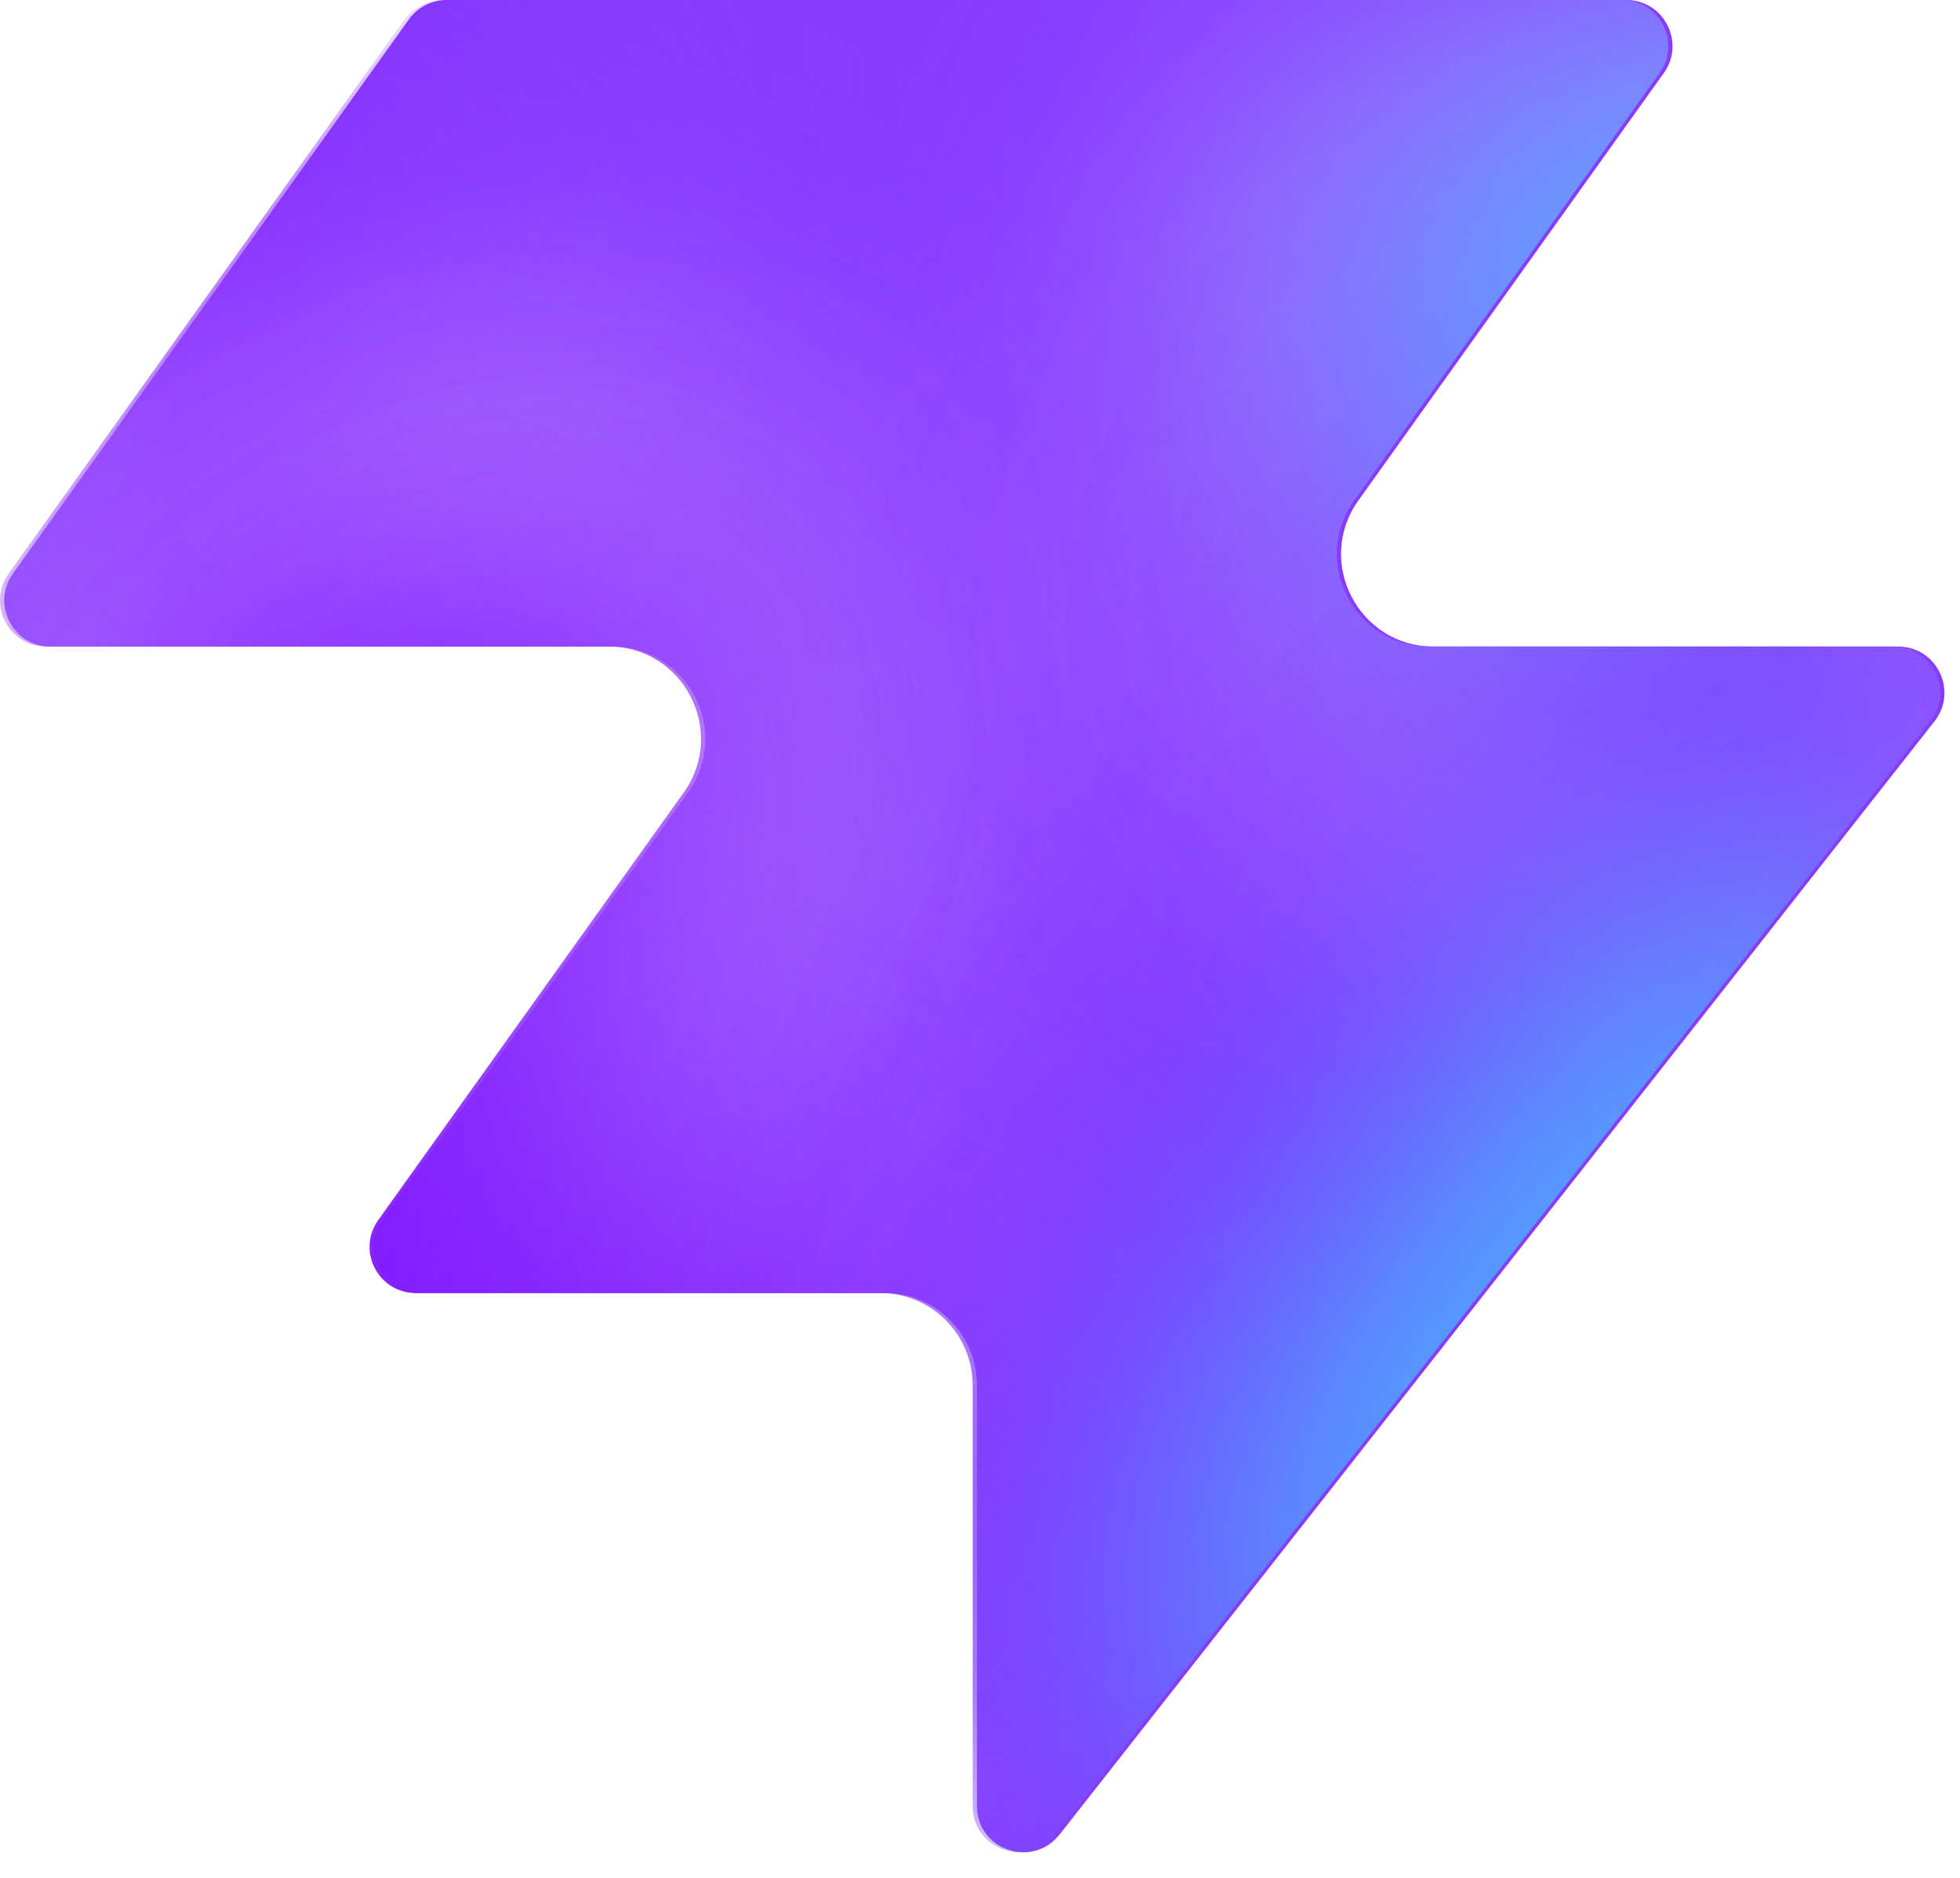
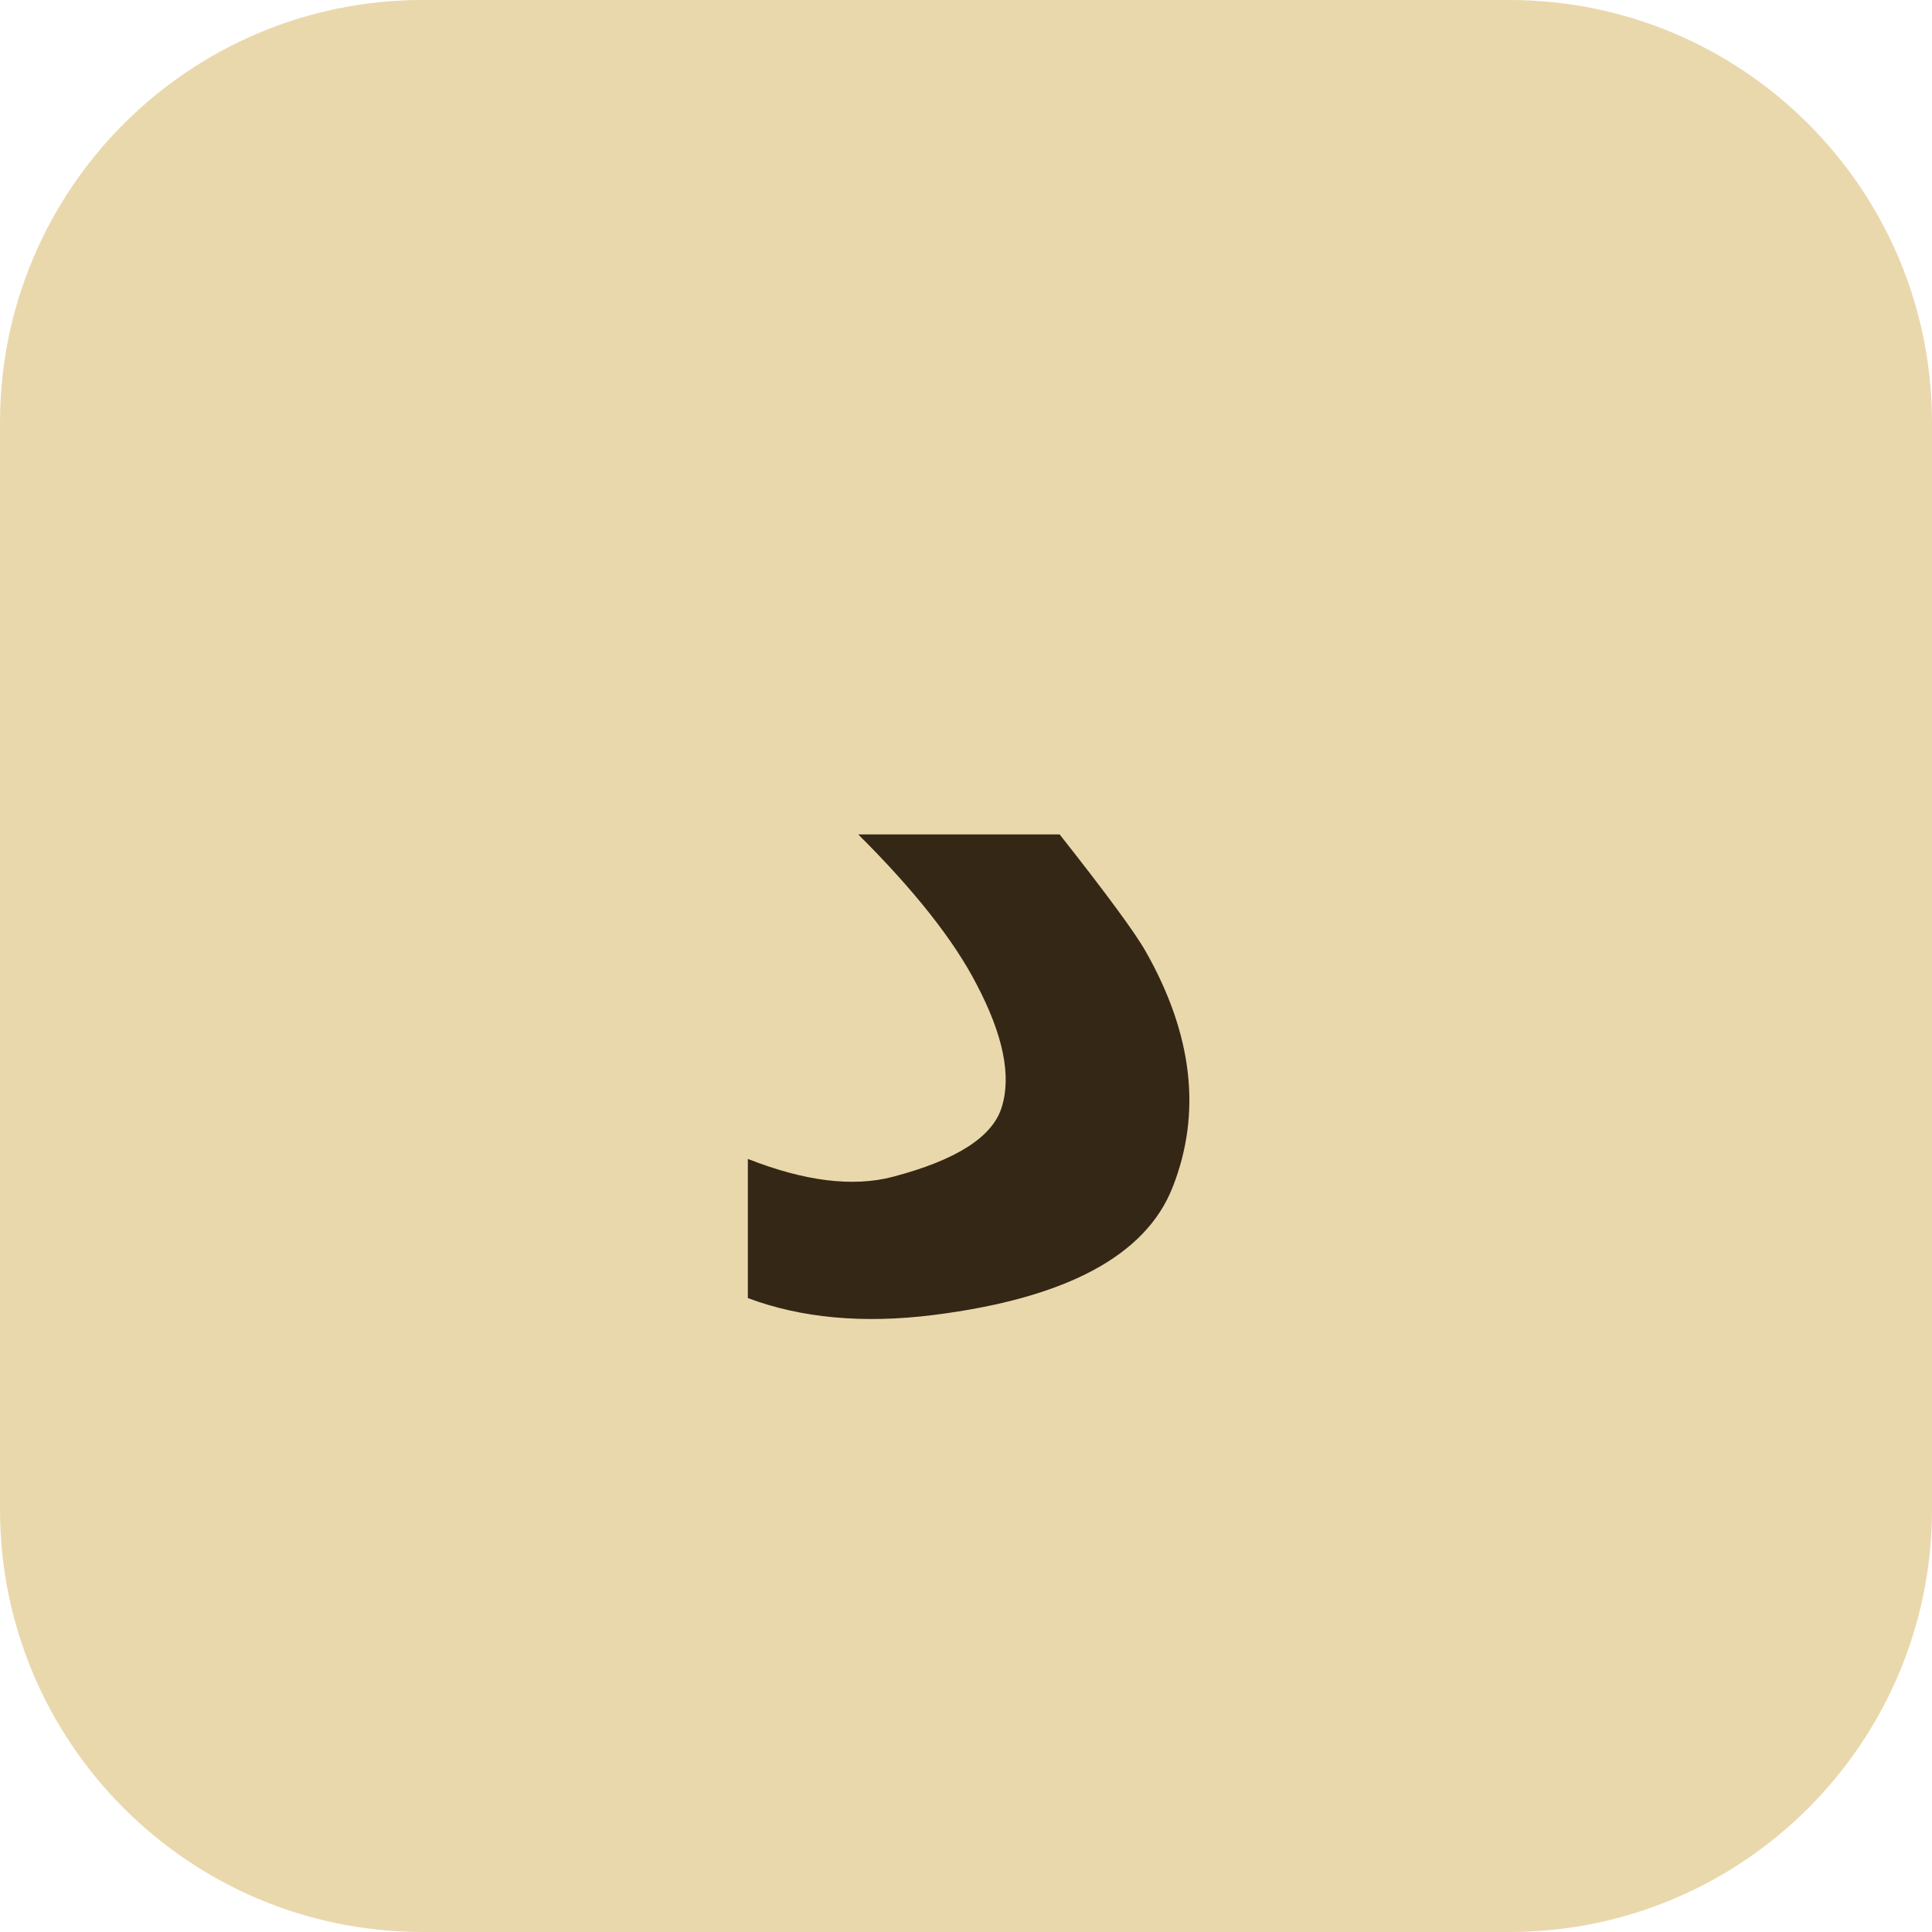
- <svg xmlns="http://www.w3.org/2000/svg" width="48" height="46" fill="none" viewBox="0 0 48 46">
-   <path fill="#863bff" d="M25.946 44.938c-.664.845-2.021.375-2.021-.698V33.937a2.26 2.26 0 0 0-2.262-2.262H10.287c-.92 0-1.456-1.04-.92-1.788l7.48-10.471c1.07-1.497 0-3.578-1.842-3.578H1.237c-.92 0-1.456-1.04-.92-1.788L10.013.474c.214-.297.556-.474.92-.474h28.894c.92 0 1.456 1.04.92 1.788l-7.48 10.471c-1.07 1.498 0 3.579 1.842 3.579h11.377c.943 0 1.473 1.088.89 1.83L25.947 44.94z" style="fill:#863bff;fill:color(display-p3 .525 .23 1);fill-opacity:1" />
-   <mask id="a" width="48" height="46" x="0" y="0" maskUnits="userSpaceOnUse" style="mask-type:alpha">
-     <path fill="#000" d="M25.842 44.938c-.664.844-2.021.375-2.021-.698V33.937a2.26 2.26 0 0 0-2.262-2.262H10.183c-.92 0-1.456-1.04-.92-1.788l7.48-10.471c1.07-1.498 0-3.579-1.842-3.579H1.133c-.92 0-1.456-1.04-.92-1.787L9.91.473c.214-.297.556-.474.92-.474h28.894c.92 0 1.456 1.04.92 1.788l-7.48 10.471c-1.07 1.498 0 3.578 1.842 3.578h11.377c.943 0 1.473 1.088.89 1.832L25.843 44.94z" style="fill:#000;fill-opacity:1" />
-   </mask>
-   <g mask="url(#a)">
-     <g filter="url(#b)">
-       <ellipse cx="5.508" cy="14.704" fill="#ede6ff" rx="5.508" ry="14.704" style="fill:#ede6ff;fill:color(display-p3 .927 .903 1);fill-opacity:1" transform="matrix(.00324 1 1 -.00324 -4.47 31.516)" />
-     </g>
-     <g filter="url(#c)">
-       <ellipse cx="10.399" cy="29.851" fill="#ede6ff" rx="10.399" ry="29.851" style="fill:#ede6ff;fill:color(display-p3 .927 .903 1);fill-opacity:1" transform="matrix(.00324 1 1 -.00324 -39.328 7.883)" />
-     </g>
-     <g filter="url(#d)">
-       <ellipse cx="5.508" cy="30.487" fill="#7e14ff" rx="5.508" ry="30.487" style="fill:#7e14ff;fill:color(display-p3 .492 .077 1);fill-opacity:1" transform="rotate(89.814 -25.913 -14.639)scale(1 -1)" />
-     </g>
-     <g filter="url(#e)">
-       <ellipse cx="5.508" cy="30.599" fill="#7e14ff" rx="5.508" ry="30.599" style="fill:#7e14ff;fill:color(display-p3 .492 .077 1);fill-opacity:1" transform="rotate(89.814 -32.644 -3.334)scale(1 -1)" />
-     </g>
-     <g filter="url(#f)">
-       <ellipse cx="5.508" cy="30.599" fill="#7e14ff" rx="5.508" ry="30.599" style="fill:#7e14ff;fill:color(display-p3 .492 .077 1);fill-opacity:1" transform="matrix(.00324 1 1 -.00324 -34.34 30.47)" />
-     </g>
-     <g filter="url(#g)">
-       <ellipse cx="14.072" cy="22.078" fill="#ede6ff" rx="14.072" ry="22.078" style="fill:#ede6ff;fill:color(display-p3 .927 .903 1);fill-opacity:1" transform="rotate(93.35 24.506 48.493)scale(-1 1)" />
-     </g>
-     <g filter="url(#h)">
-       <ellipse cx="3.47" cy="21.501" fill="#7e14ff" rx="3.47" ry="21.501" style="fill:#7e14ff;fill:color(display-p3 .492 .077 1);fill-opacity:1" transform="rotate(89.009 28.708 47.59)scale(-1 1)" />
-     </g>
-     <g filter="url(#i)">
-       <ellipse cx="3.47" cy="21.501" fill="#7e14ff" rx="3.47" ry="21.501" style="fill:#7e14ff;fill:color(display-p3 .492 .077 1);fill-opacity:1" transform="rotate(89.009 28.708 47.59)scale(-1 1)" />
-     </g>
-     <g filter="url(#j)">
-       <ellipse cx=".387" cy="8.972" fill="#7e14ff" rx="4.407" ry="29.108" style="fill:#7e14ff;fill:color(display-p3 .492 .077 1);fill-opacity:1" transform="rotate(39.51 .387 8.972)" />
-     </g>
-     <g filter="url(#k)">
-       <ellipse cx="47.523" cy="-6.092" fill="#7e14ff" rx="4.407" ry="29.108" style="fill:#7e14ff;fill:color(display-p3 .492 .077 1);fill-opacity:1" transform="rotate(37.892 47.523 -6.092)" />
-     </g>
-     <g filter="url(#l)">
-       <ellipse cx="41.412" cy="6.333" fill="#47bfff" rx="5.971" ry="9.665" style="fill:#47bfff;fill:color(display-p3 .28 .748 1);fill-opacity:1" transform="rotate(37.892 41.412 6.333)" />
-     </g>
-     <g filter="url(#m)">
-       <ellipse cx="-1.879" cy="38.332" fill="#7e14ff" rx="4.407" ry="29.108" style="fill:#7e14ff;fill:color(display-p3 .492 .077 1);fill-opacity:1" transform="rotate(37.892 -1.88 38.332)" />
-     </g>
-     <g filter="url(#n)">
-       <ellipse cx="-1.879" cy="38.332" fill="#7e14ff" rx="4.407" ry="29.108" style="fill:#7e14ff;fill:color(display-p3 .492 .077 1);fill-opacity:1" transform="rotate(37.892 -1.88 38.332)" />
-     </g>
-     <g filter="url(#o)">
-       <ellipse cx="35.651" cy="29.907" fill="#7e14ff" rx="4.407" ry="29.108" style="fill:#7e14ff;fill:color(display-p3 .492 .077 1);fill-opacity:1" transform="rotate(37.892 35.651 29.907)" />
-     </g>
-     <g filter="url(#p)">
-       <ellipse cx="38.418" cy="32.4" fill="#47bfff" rx="5.971" ry="15.297" style="fill:#47bfff;fill:color(display-p3 .28 .748 1);fill-opacity:1" transform="rotate(37.892 38.418 32.4)" />
-     </g>
-   </g>
-   <defs>
-     <filter id="b" width="60.045" height="41.654" x="-19.77" y="16.149" color-interpolation-filters="sRGB" filterUnits="userSpaceOnUse">
-       <feFlood flood-opacity="0" result="BackgroundImageFix" />
-       <feBlend in="SourceGraphic" in2="BackgroundImageFix" result="shape" />
-       <feGaussianBlur result="effect1_foregroundBlur_2002_17158" stdDeviation="7.659" />
-     </filter>
-     <filter id="c" width="90.34" height="51.437" x="-54.613" y="-7.533" color-interpolation-filters="sRGB" filterUnits="userSpaceOnUse">
-       <feFlood flood-opacity="0" result="BackgroundImageFix" />
-       <feBlend in="SourceGraphic" in2="BackgroundImageFix" result="shape" />
-       <feGaussianBlur result="effect1_foregroundBlur_2002_17158" stdDeviation="7.659" />
-     </filter>
-     <filter id="d" width="79.355" height="29.4" x="-49.64" y="2.03" color-interpolation-filters="sRGB" filterUnits="userSpaceOnUse">
-       <feFlood flood-opacity="0" result="BackgroundImageFix" />
-       <feBlend in="SourceGraphic" in2="BackgroundImageFix" result="shape" />
-       <feGaussianBlur result="effect1_foregroundBlur_2002_17158" stdDeviation="4.596" />
-     </filter>
-     <filter id="e" width="79.579" height="29.4" x="-45.045" y="20.029" color-interpolation-filters="sRGB" filterUnits="userSpaceOnUse">
-       <feFlood flood-opacity="0" result="BackgroundImageFix" />
-       <feBlend in="SourceGraphic" in2="BackgroundImageFix" result="shape" />
-       <feGaussianBlur result="effect1_foregroundBlur_2002_17158" stdDeviation="4.596" />
-     </filter>
-     <filter id="f" width="79.579" height="29.4" x="-43.513" y="21.178" color-interpolation-filters="sRGB" filterUnits="userSpaceOnUse">
-       <feFlood flood-opacity="0" result="BackgroundImageFix" />
-       <feBlend in="SourceGraphic" in2="BackgroundImageFix" result="shape" />
-       <feGaussianBlur result="effect1_foregroundBlur_2002_17158" stdDeviation="4.596" />
-     </filter>
-     <filter id="g" width="74.749" height="58.852" x="15.756" y="-17.901" color-interpolation-filters="sRGB" filterUnits="userSpaceOnUse">
-       <feFlood flood-opacity="0" result="BackgroundImageFix" />
-       <feBlend in="SourceGraphic" in2="BackgroundImageFix" result="shape" />
-       <feGaussianBlur result="effect1_foregroundBlur_2002_17158" stdDeviation="7.659" />
-     </filter>
-     <filter id="h" width="61.377" height="25.362" x="23.548" y="2.284" color-interpolation-filters="sRGB" filterUnits="userSpaceOnUse">
-       <feFlood flood-opacity="0" result="BackgroundImageFix" />
-       <feBlend in="SourceGraphic" in2="BackgroundImageFix" result="shape" />
-       <feGaussianBlur result="effect1_foregroundBlur_2002_17158" stdDeviation="4.596" />
-     </filter>
-     <filter id="i" width="61.377" height="25.362" x="23.548" y="2.284" color-interpolation-filters="sRGB" filterUnits="userSpaceOnUse">
-       <feFlood flood-opacity="0" result="BackgroundImageFix" />
-       <feBlend in="SourceGraphic" in2="BackgroundImageFix" result="shape" />
-       <feGaussianBlur result="effect1_foregroundBlur_2002_17158" stdDeviation="4.596" />
-     </filter>
-     <filter id="j" width="56.045" height="63.649" x="-27.636" y="-22.853" color-interpolation-filters="sRGB" filterUnits="userSpaceOnUse">
-       <feFlood flood-opacity="0" result="BackgroundImageFix" />
-       <feBlend in="SourceGraphic" in2="BackgroundImageFix" result="shape" />
-       <feGaussianBlur result="effect1_foregroundBlur_2002_17158" stdDeviation="4.596" />
-     </filter>
-     <filter id="k" width="54.814" height="64.646" x="20.116" y="-38.415" color-interpolation-filters="sRGB" filterUnits="userSpaceOnUse">
-       <feFlood flood-opacity="0" result="BackgroundImageFix" />
-       <feBlend in="SourceGraphic" in2="BackgroundImageFix" result="shape" />
-       <feGaussianBlur result="effect1_foregroundBlur_2002_17158" stdDeviation="4.596" />
-     </filter>
-     <filter id="l" width="33.541" height="35.313" x="24.641" y="-11.323" color-interpolation-filters="sRGB" filterUnits="userSpaceOnUse">
-       <feFlood flood-opacity="0" result="BackgroundImageFix" />
-       <feBlend in="SourceGraphic" in2="BackgroundImageFix" result="shape" />
-       <feGaussianBlur result="effect1_foregroundBlur_2002_17158" stdDeviation="4.596" />
-     </filter>
-     <filter id="m" width="54.814" height="64.646" x="-29.286" y="6.009" color-interpolation-filters="sRGB" filterUnits="userSpaceOnUse">
-       <feFlood flood-opacity="0" result="BackgroundImageFix" />
-       <feBlend in="SourceGraphic" in2="BackgroundImageFix" result="shape" />
-       <feGaussianBlur result="effect1_foregroundBlur_2002_17158" stdDeviation="4.596" />
-     </filter>
-     <filter id="n" width="54.814" height="64.646" x="-29.286" y="6.009" color-interpolation-filters="sRGB" filterUnits="userSpaceOnUse">
-       <feFlood flood-opacity="0" result="BackgroundImageFix" />
-       <feBlend in="SourceGraphic" in2="BackgroundImageFix" result="shape" />
-       <feGaussianBlur result="effect1_foregroundBlur_2002_17158" stdDeviation="4.596" />
-     </filter>
-     <filter id="o" width="54.814" height="64.646" x="8.244" y="-2.416" color-interpolation-filters="sRGB" filterUnits="userSpaceOnUse">
-       <feFlood flood-opacity="0" result="BackgroundImageFix" />
-       <feBlend in="SourceGraphic" in2="BackgroundImageFix" result="shape" />
-       <feGaussianBlur result="effect1_foregroundBlur_2002_17158" stdDeviation="4.596" />
-     </filter>
-     <filter id="p" width="39.409" height="43.623" x="18.713" y="10.588" color-interpolation-filters="sRGB" filterUnits="userSpaceOnUse">
-       <feFlood flood-opacity="0" result="BackgroundImageFix" />
-       <feBlend in="SourceGraphic" in2="BackgroundImageFix" result="shape" />
-       <feGaussianBlur result="effect1_foregroundBlur_2002_17158" stdDeviation="4.596" />
-     </filter>
-   </defs>
+ <svg xmlns="http://www.w3.org/2000/svg" viewBox="0 0 64 64">
+   <rect width="64" height="64" rx="14" fill="#ead8ad" />
+   <text x="32" y="43" text-anchor="middle" font-family="Arial, Tahoma, sans-serif" font-size="37" font-weight="700" fill="#352716">د</text>
</svg>
